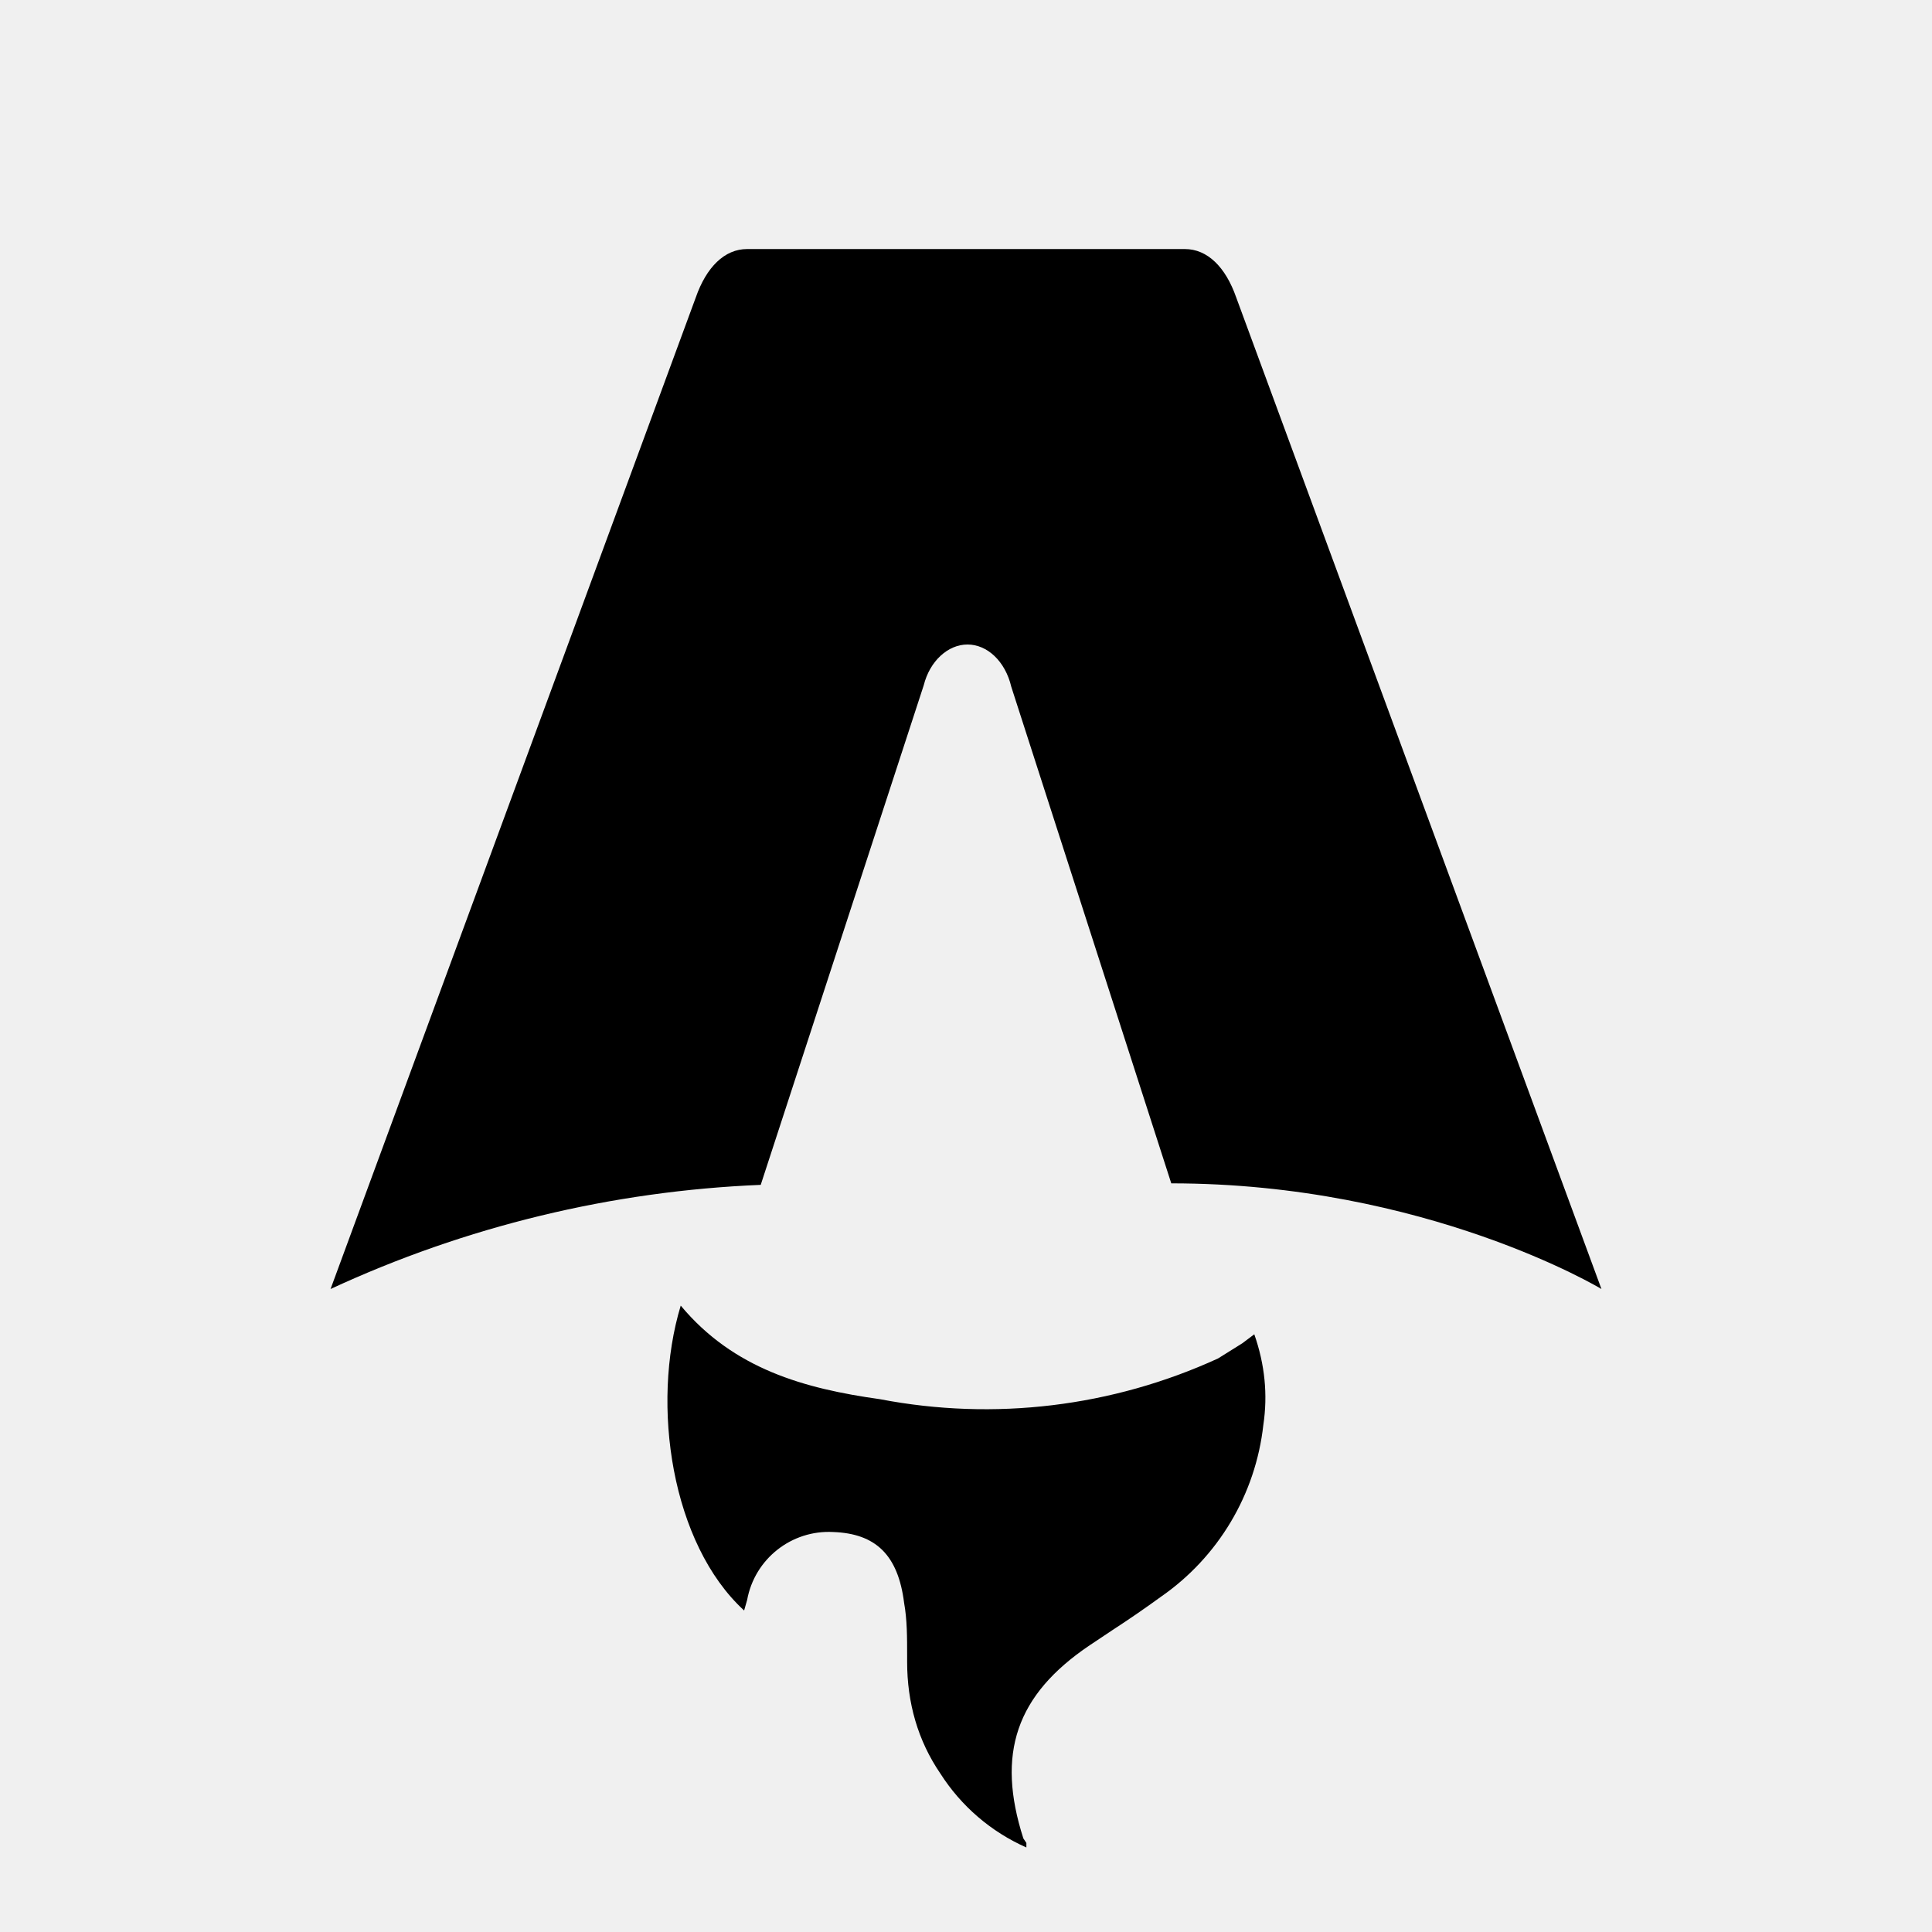
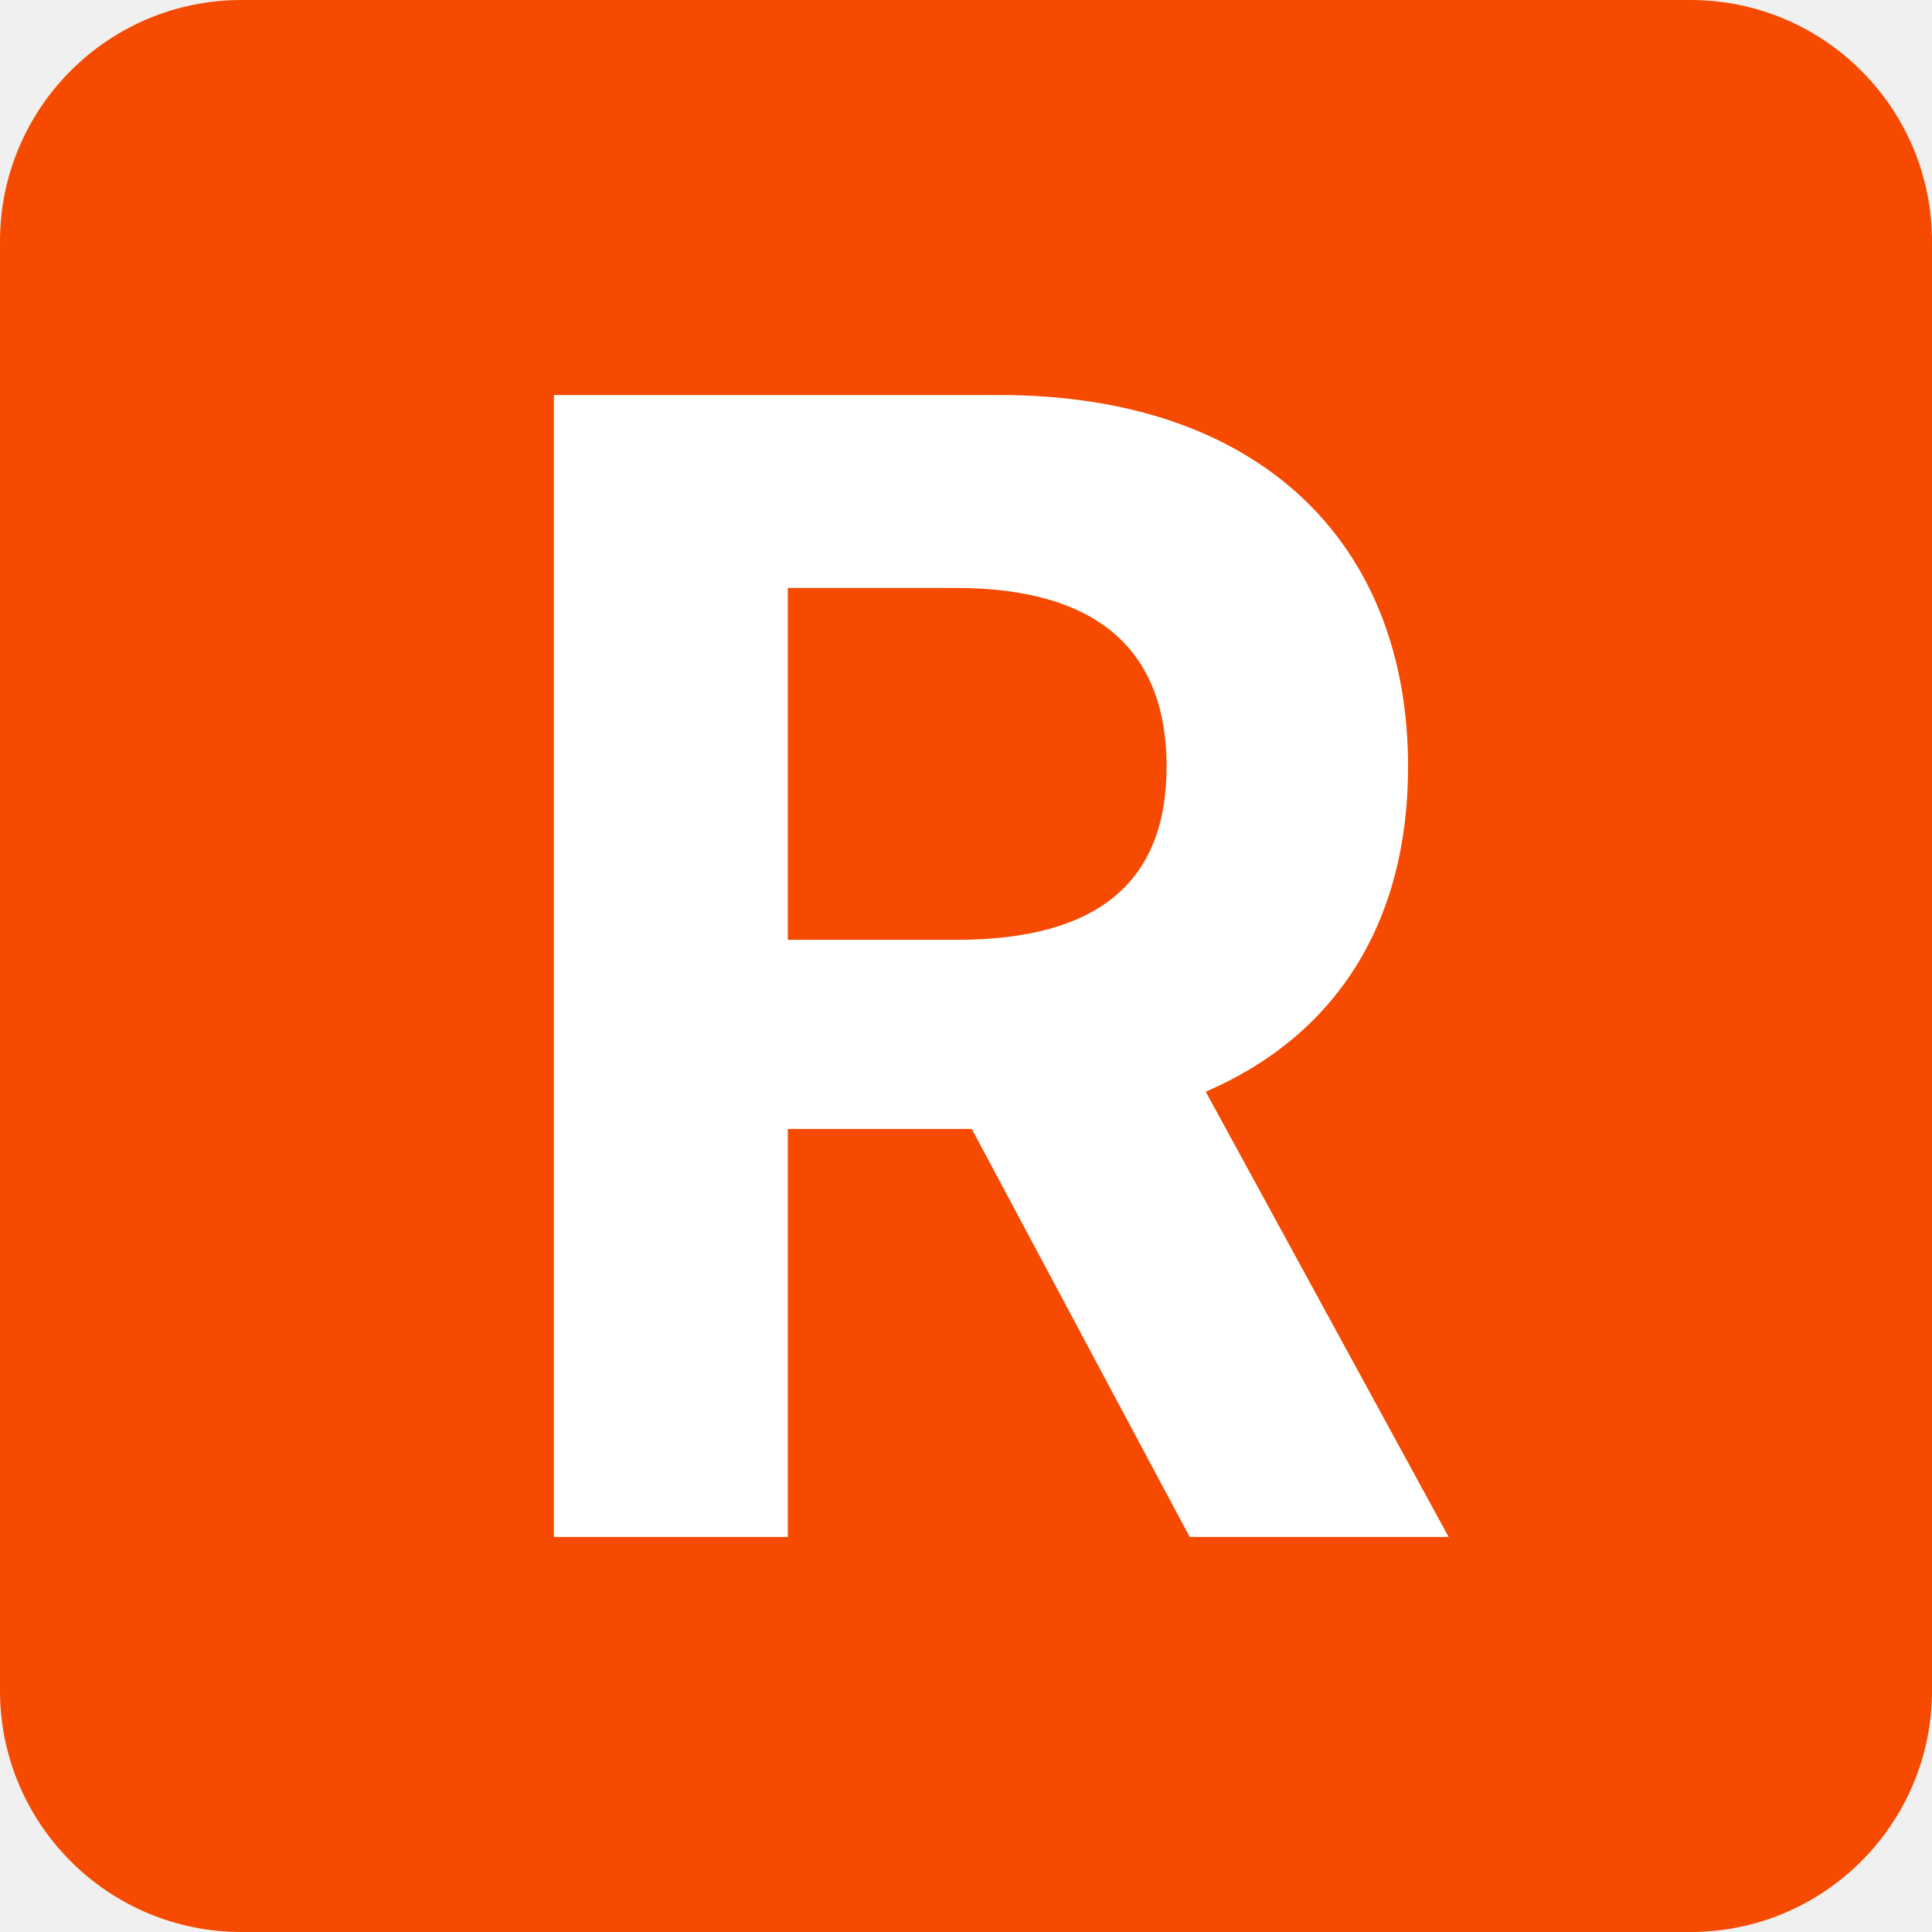
- <svg xmlns="http://www.w3.org/2000/svg" fill="none" viewBox="0 0 128 128">
-   <path d="M50.4 78.5a75.1 75.1 0 0 0-28.5 6.9l24.2-65.7c.7-2 1.9-3.2 3.4-3.2h29c1.5 0 2.7 1.2 3.4 3.2l24.2 65.7s-11.6-7-28.5-7L67 45.5c-.4-1.7-1.6-2.8-2.9-2.8-1.3 0-2.5 1.1-2.9 2.7L50.4 78.5Zm-1.1 28.2Zm-4.2-20.2c-2 6.6-.6 15.8 4.2 20.2a17.5 17.5 0 0 1 .2-.7 5.5 5.5 0 0 1 5.7-4.5c2.8.1 4.3 1.5 4.7 4.7.2 1.1.2 2.3.2 3.5v.4c0 2.7.7 5.2 2.2 7.4a13 13 0 0 0 5.7 4.9v-.3l-.2-.3c-1.8-5.6-.5-9.5 4.4-12.8l1.5-1a73 73 0 0 0 3.2-2.2 16 16 0 0 0 6.8-11.4c.3-2 .1-4-.6-6l-.8.6-1.6 1a37 37 0 0 1-22.4 2.7c-5-.7-9.7-2-13.2-6.2Z" />
-   <style>
-         path { fill: #000; }
-         @media (prefers-color-scheme: dark) {
-             path { fill: #FFF; }
-         }
-     </style>
+ <svg xmlns="http://www.w3.org/2000/svg" width="64" height="64" viewBox="0 0 64 64">
+   <rect width="64" height="64" fill="#f54a00" rx="8" />
+   <text x="50%" y="50%" text-anchor="middle" dominant-baseline="central" font-family="Inter, sans-serif" font-weight="700" font-size="52" fill="white">
+     R
+   </text>
</svg>
